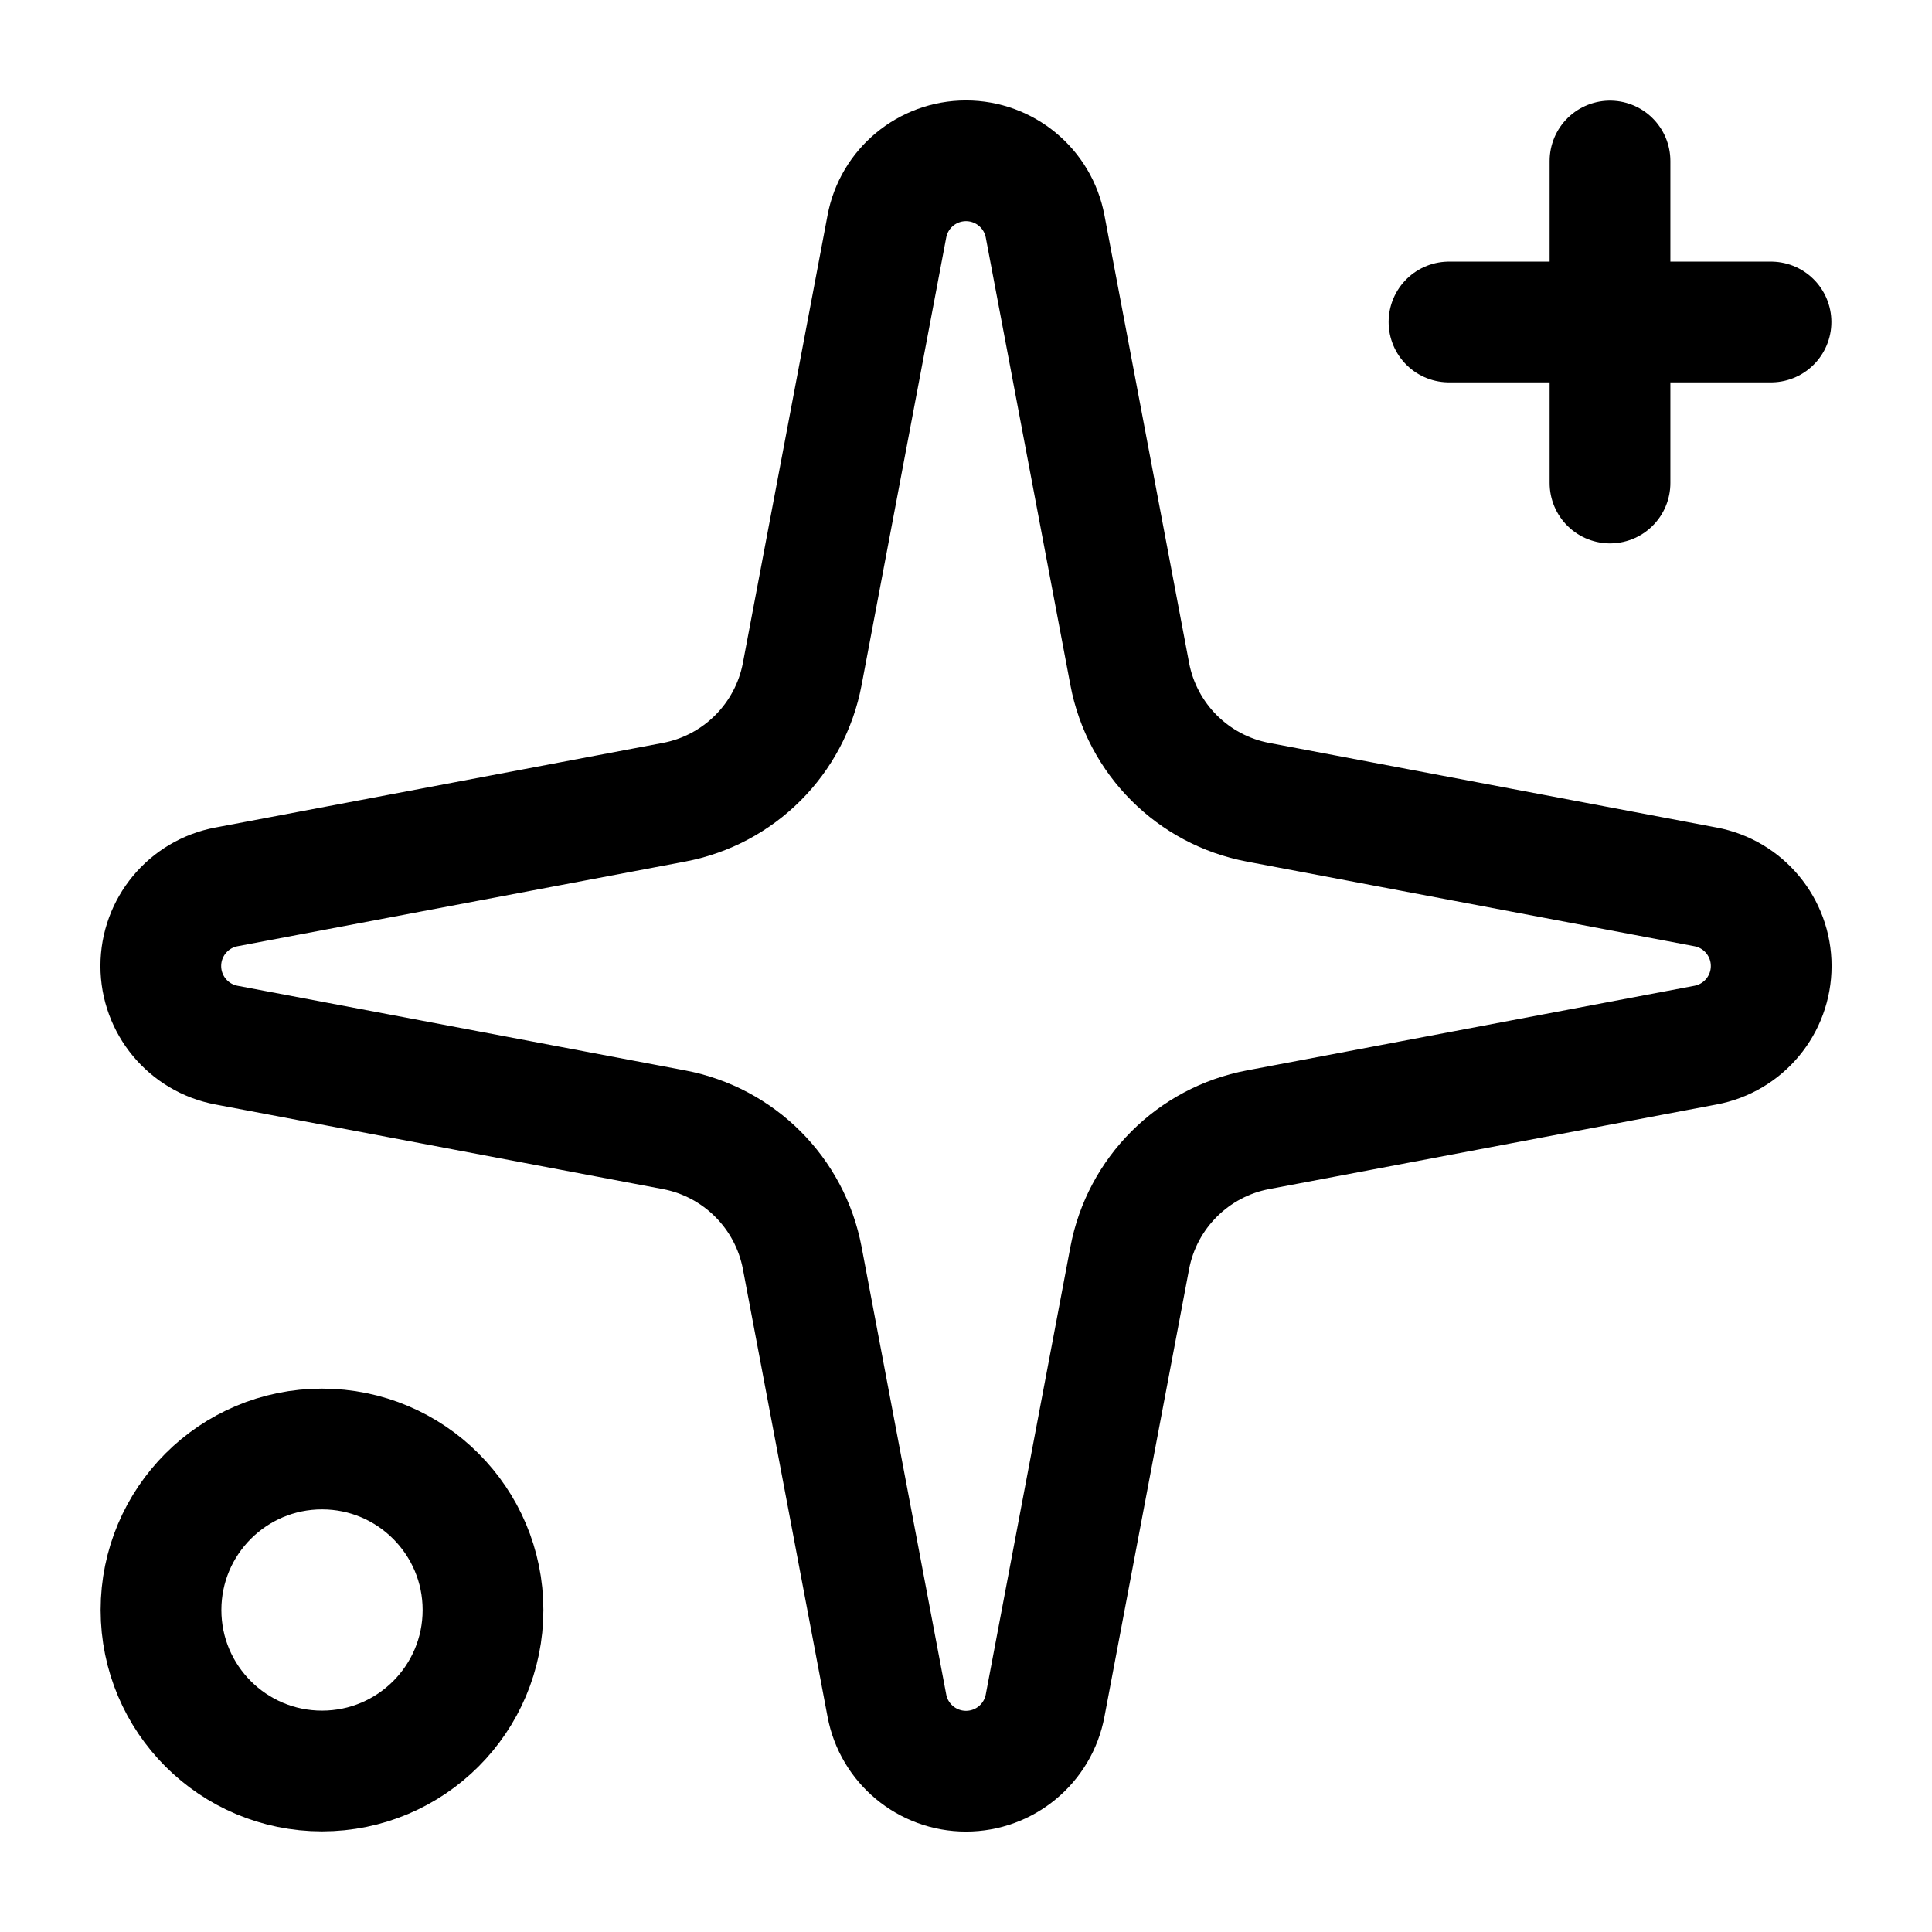
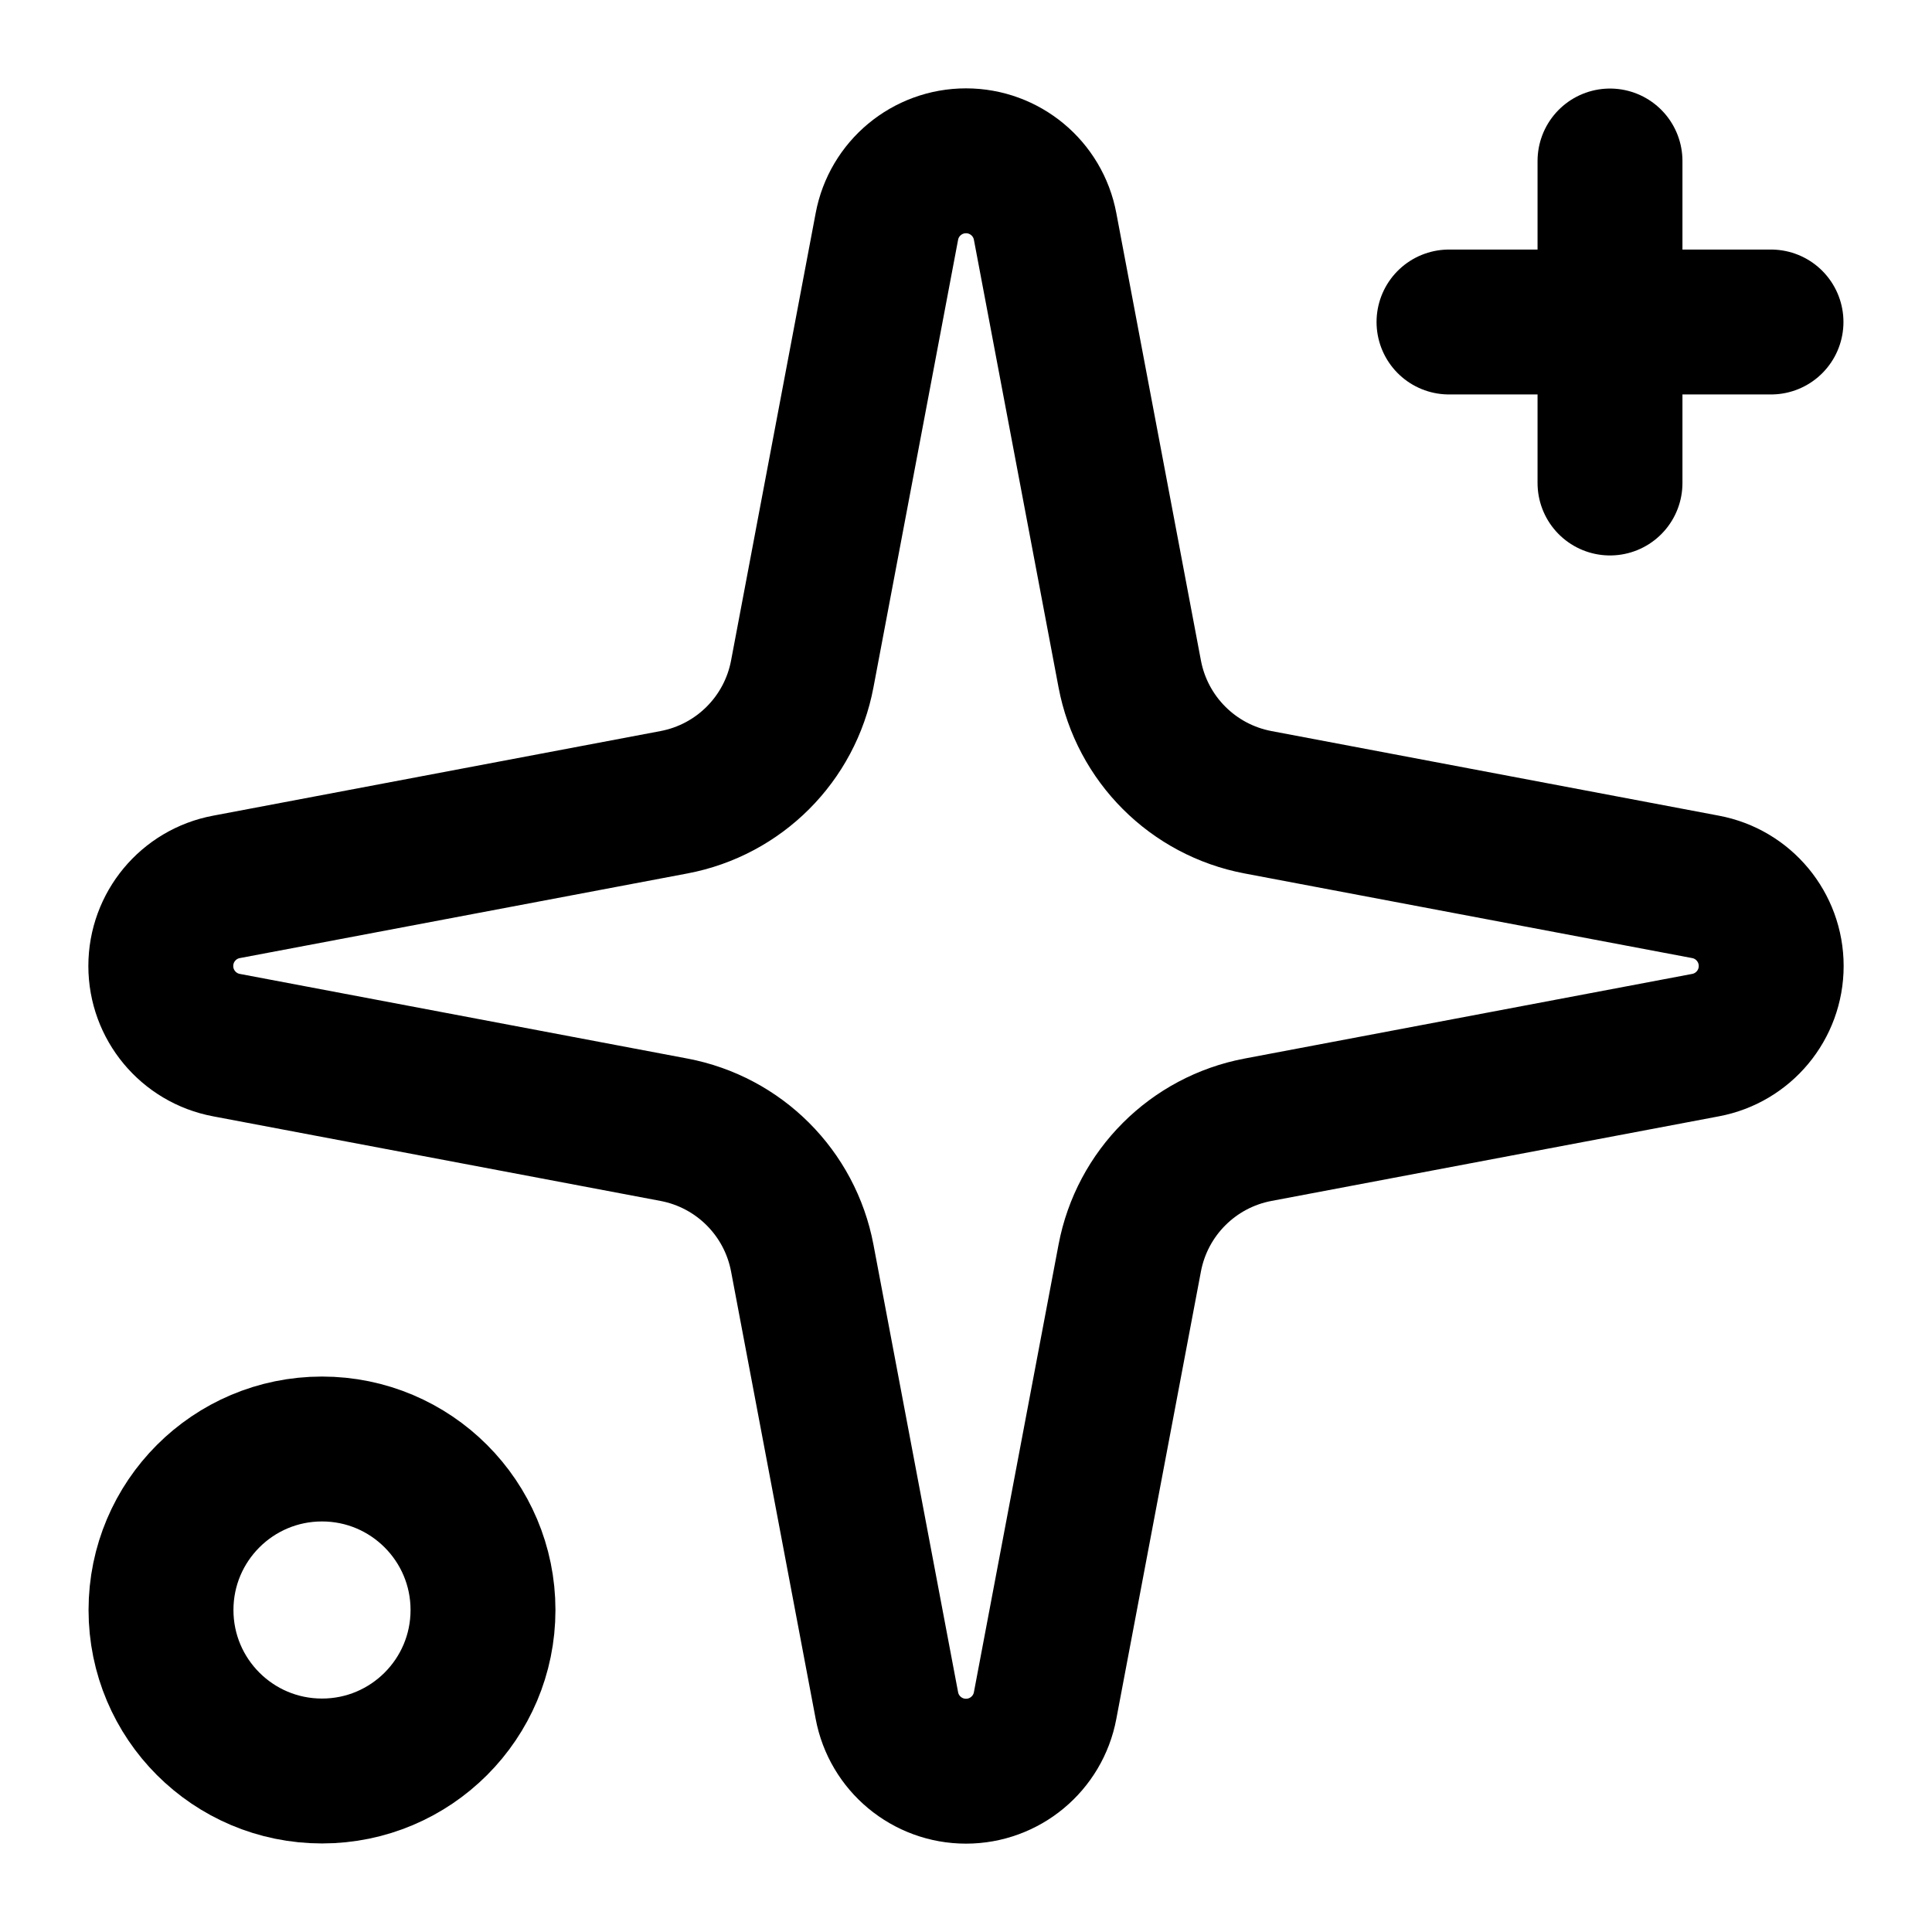
- <svg xmlns="http://www.w3.org/2000/svg" viewBox="0 0 24 24" fill="none" stroke="currentColor" stroke-width="1.5" stroke-linecap="round" stroke-linejoin="round">
+ <svg xmlns="http://www.w3.org/2000/svg" viewBox="0 0 24 24" fill="none" stroke="currentColor" stroke-width="1.8" stroke-linecap="round" stroke-linejoin="round">
  <path d="M11.017 2.814a1 1 0 0 1 1.966 0l1.051 5.558a2 2 0 0 0 1.594 1.594l5.558 1.051a1 1 0 0 1 0 1.966l-5.558 1.051a2 2 0 0 0-1.594 1.594l-1.051 5.558a1 1 0 0 1-1.966 0l-1.051-5.558a2 2 0 0 0-1.594-1.594l-5.558-1.051a1 1 0 0 1 0-1.966l5.558-1.051a2 2 0 0 0 1.594-1.594z" />
  <path d="M20 2v4" />
  <path d="M22 4h-4" />
  <circle cx="4" cy="20" r="2" />
</svg>
